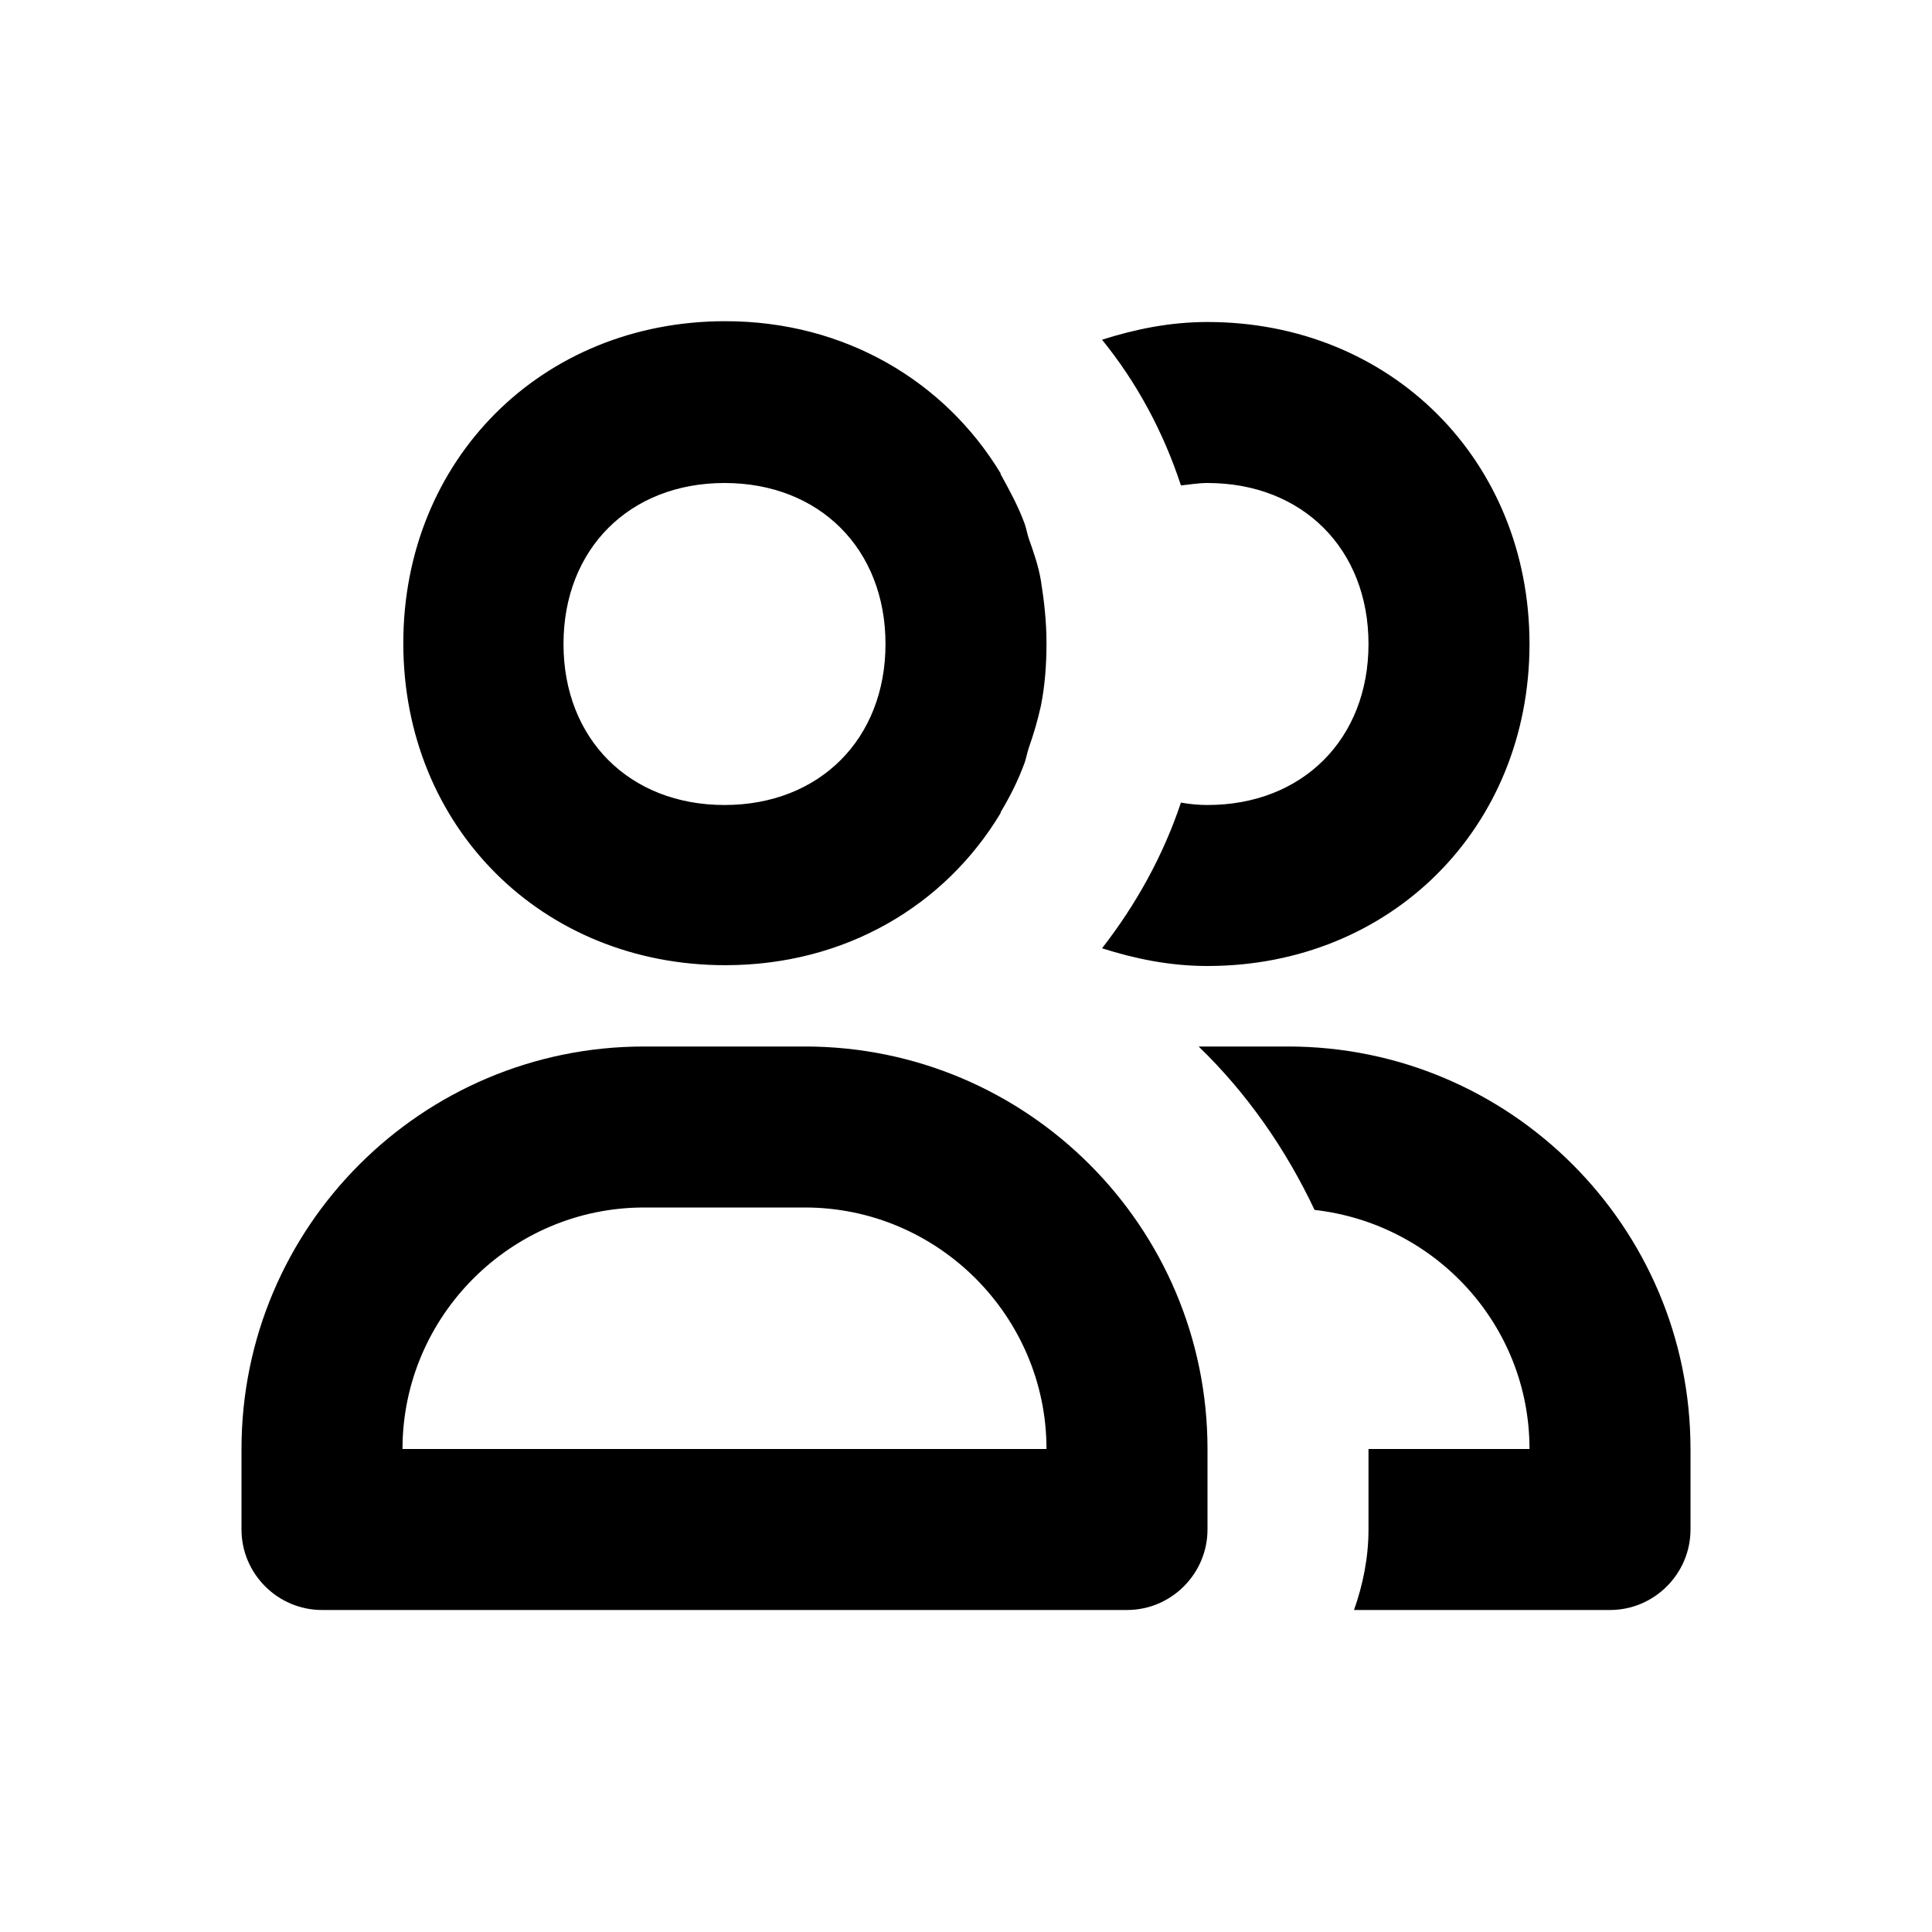
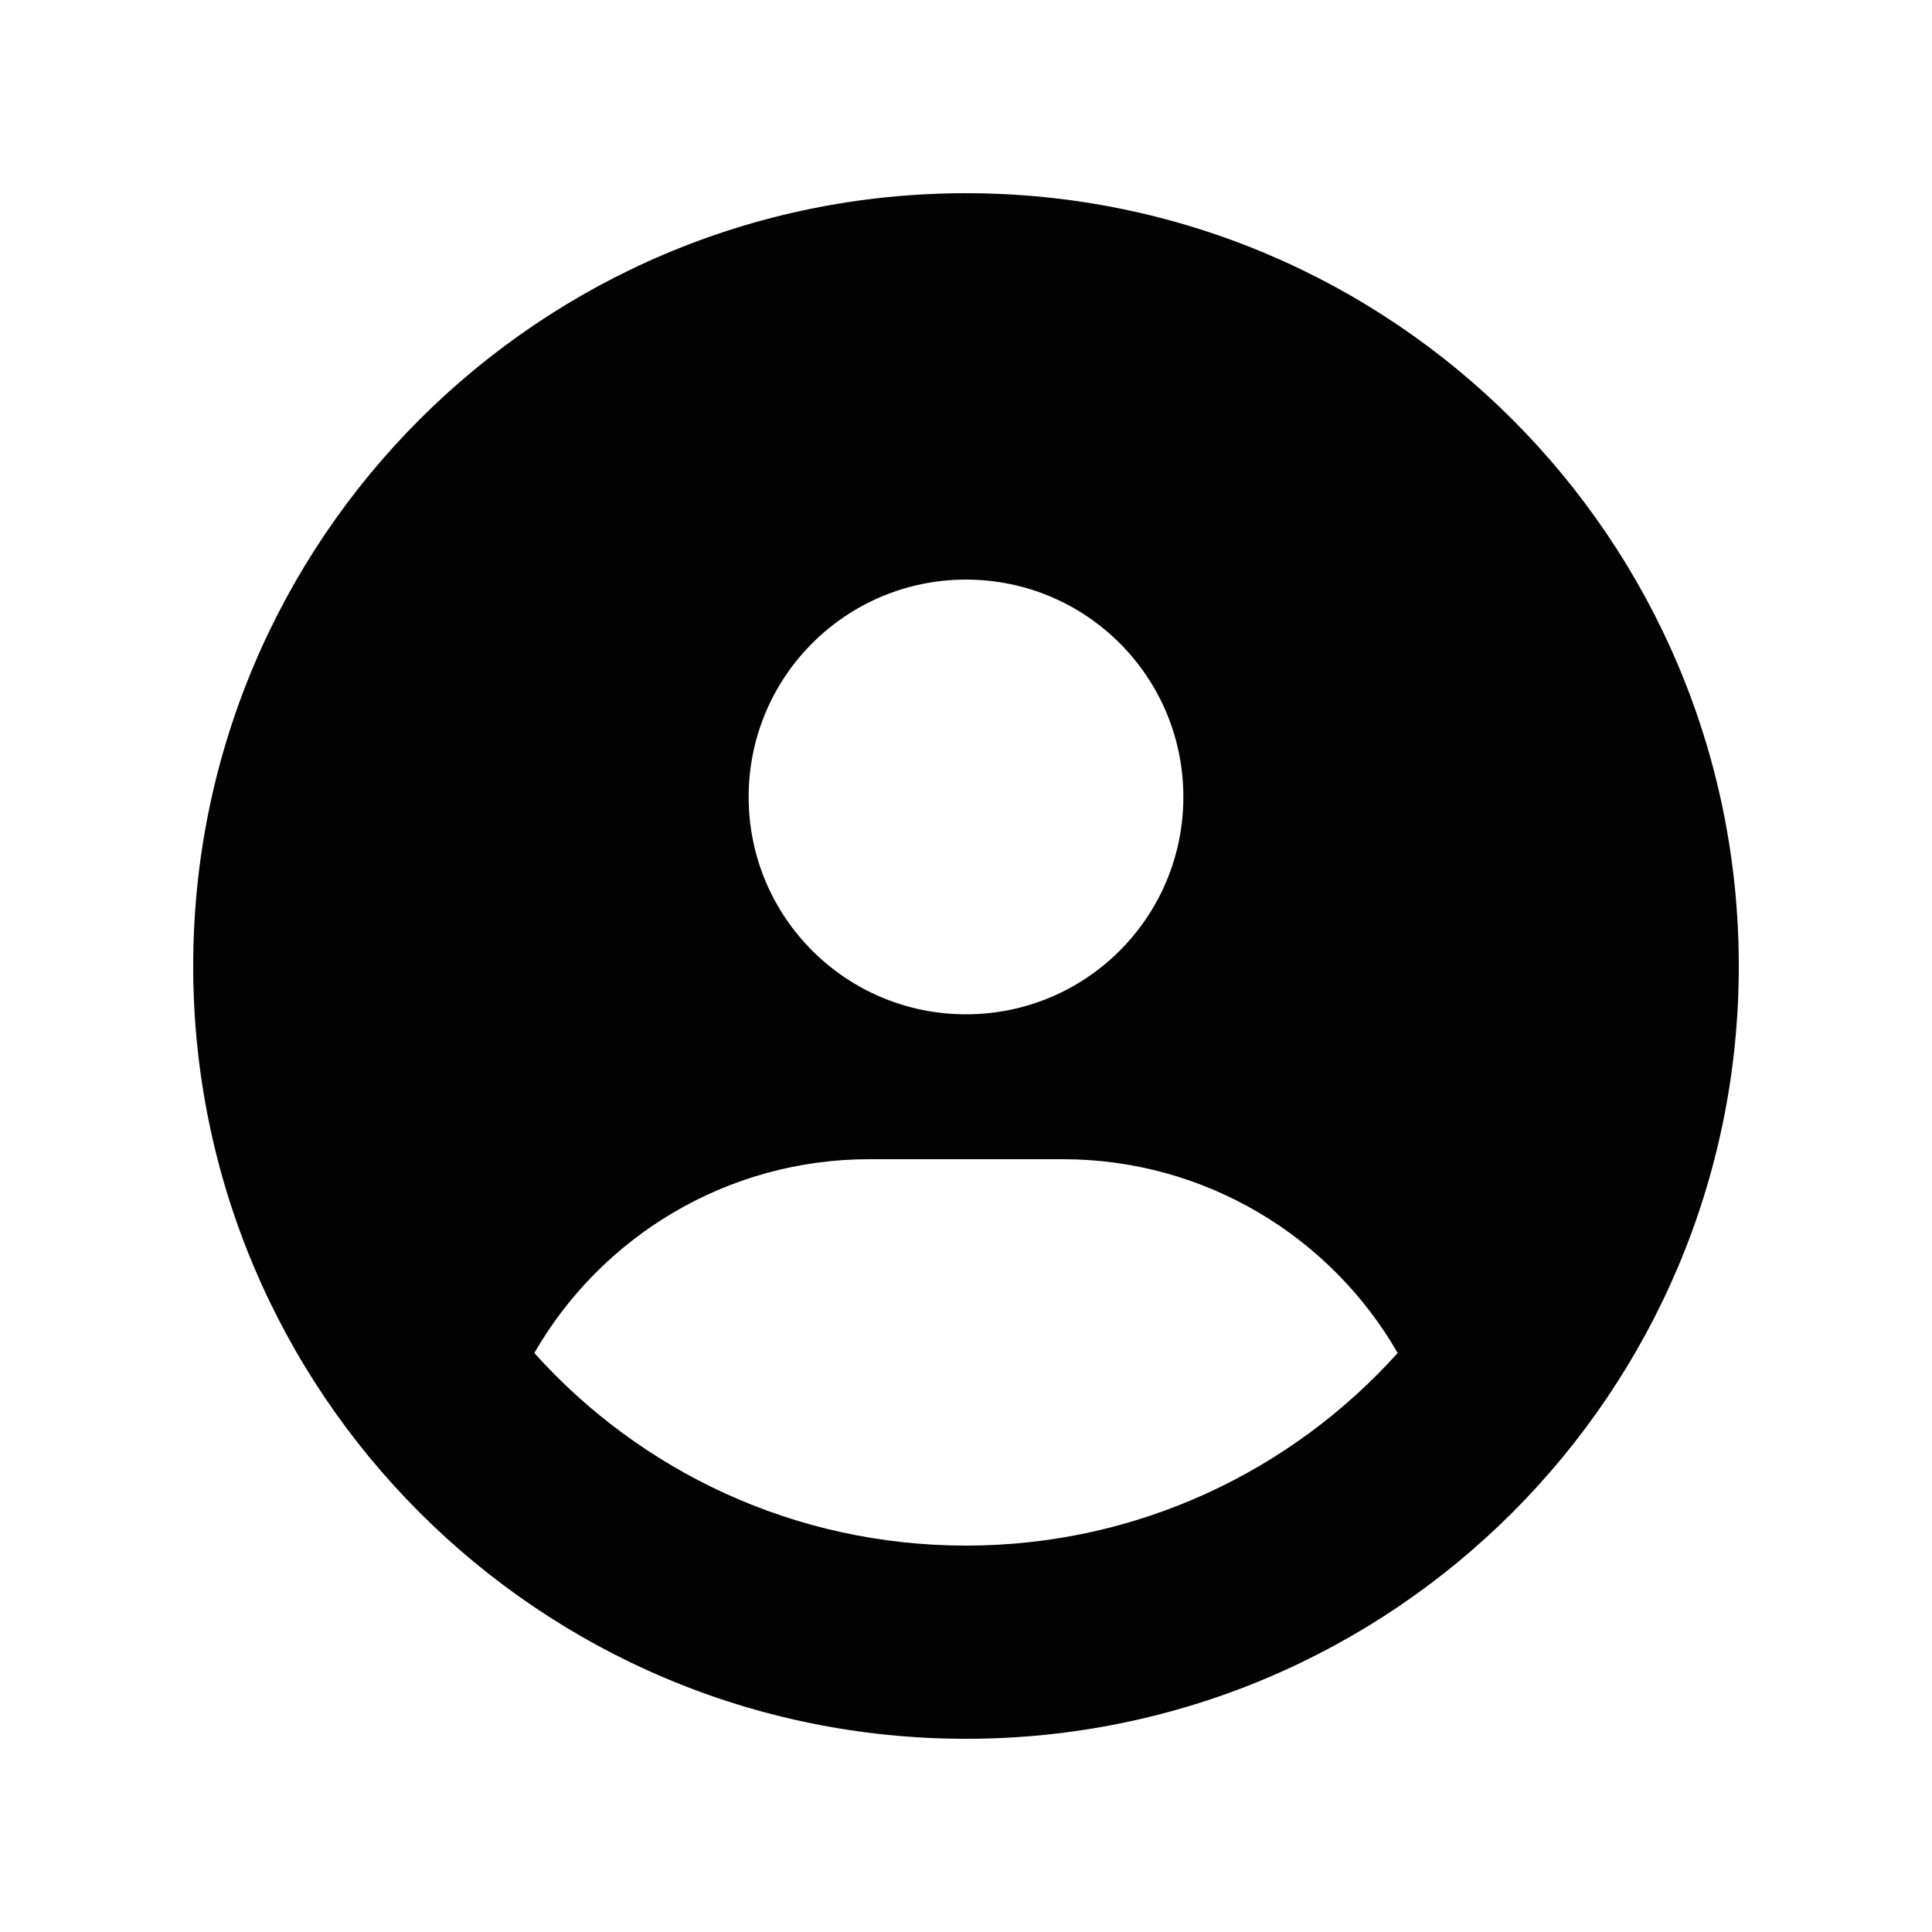
- <svg xmlns="http://www.w3.org/2000/svg" width="48" height="48" fill="currentColor" viewBox="0 0 24 24" transform="" id="injected-svg">
-   <path d="M10 13H8c-2.76 0-5 2.24-5 5v1c0 .55.45 1 1 1h10c.55 0 1-.45 1-1v-1c0-2.76-2.24-5-5-5m-5 5c0-1.65 1.35-3 3-3h2c1.65 0 3 1.35 3 3zm7.73-11.49c-.08-.22-.19-.42-.3-.62v-.01c-.69-1.14-1.93-1.89-3.42-1.89-2.28 0-4 1.72-4 4s1.72 4 4 4c1.49 0 2.73-.74 3.42-1.89v-.01c.12-.2.22-.4.3-.62.02-.06.03-.12.05-.18.06-.17.11-.34.15-.52.05-.25.07-.51.07-.78s-.03-.53-.07-.78c-.03-.18-.09-.35-.15-.52-.02-.06-.03-.12-.05-.18M9 10c-1.18 0-2-.82-2-2s.82-2 2-2 2 .82 2 2-.82 2-2 2m6 0q-.165 0-.33-.03c-.22.66-.56 1.27-.98 1.81.41.13.84.22 1.31.22 2.28 0 4-1.72 4-4s-1.72-4-4-4c-.47 0-.9.09-1.31.22.43.53.76 1.14.98 1.81.11-.01.21-.03.33-.03 1.18 0 2 .82 2 2s-.82 2-2 2m1 3h-1.11c.6.58 1.08 1.27 1.44 2.03C17.83 15.2 19 16.46 19 18h-2v1c0 .35-.07.69-.18 1H20c.55 0 1-.45 1-1v-1c0-2.76-2.24-5-5-5" />
+ <svg xmlns="http://www.w3.org/2000/svg" height="40" width="40" viewBox="0 0 640 640">
+   <path fill="rgb(3, 3, 3)" d="M463 448.2C440.9 409.8 399.4 384 352 384L288 384C240.6 384 199.1 409.8 177 448.2C212.2 487.4 263.2 512 320 512C376.8 512 427.8 487.3 463 448.2zM64 320C64 178.6 178.6 64 320 64C461.4 64 576 178.6 576 320C576 461.4 461.4 576 320 576C178.6 576 64 461.4 64 320zM320 336C359.8 336 392 303.8 392 264C392 224.2 359.8 192 320 192C280.2 192 248 224.2 248 264C248 303.8 280.2 336 320 336z" />
</svg>
